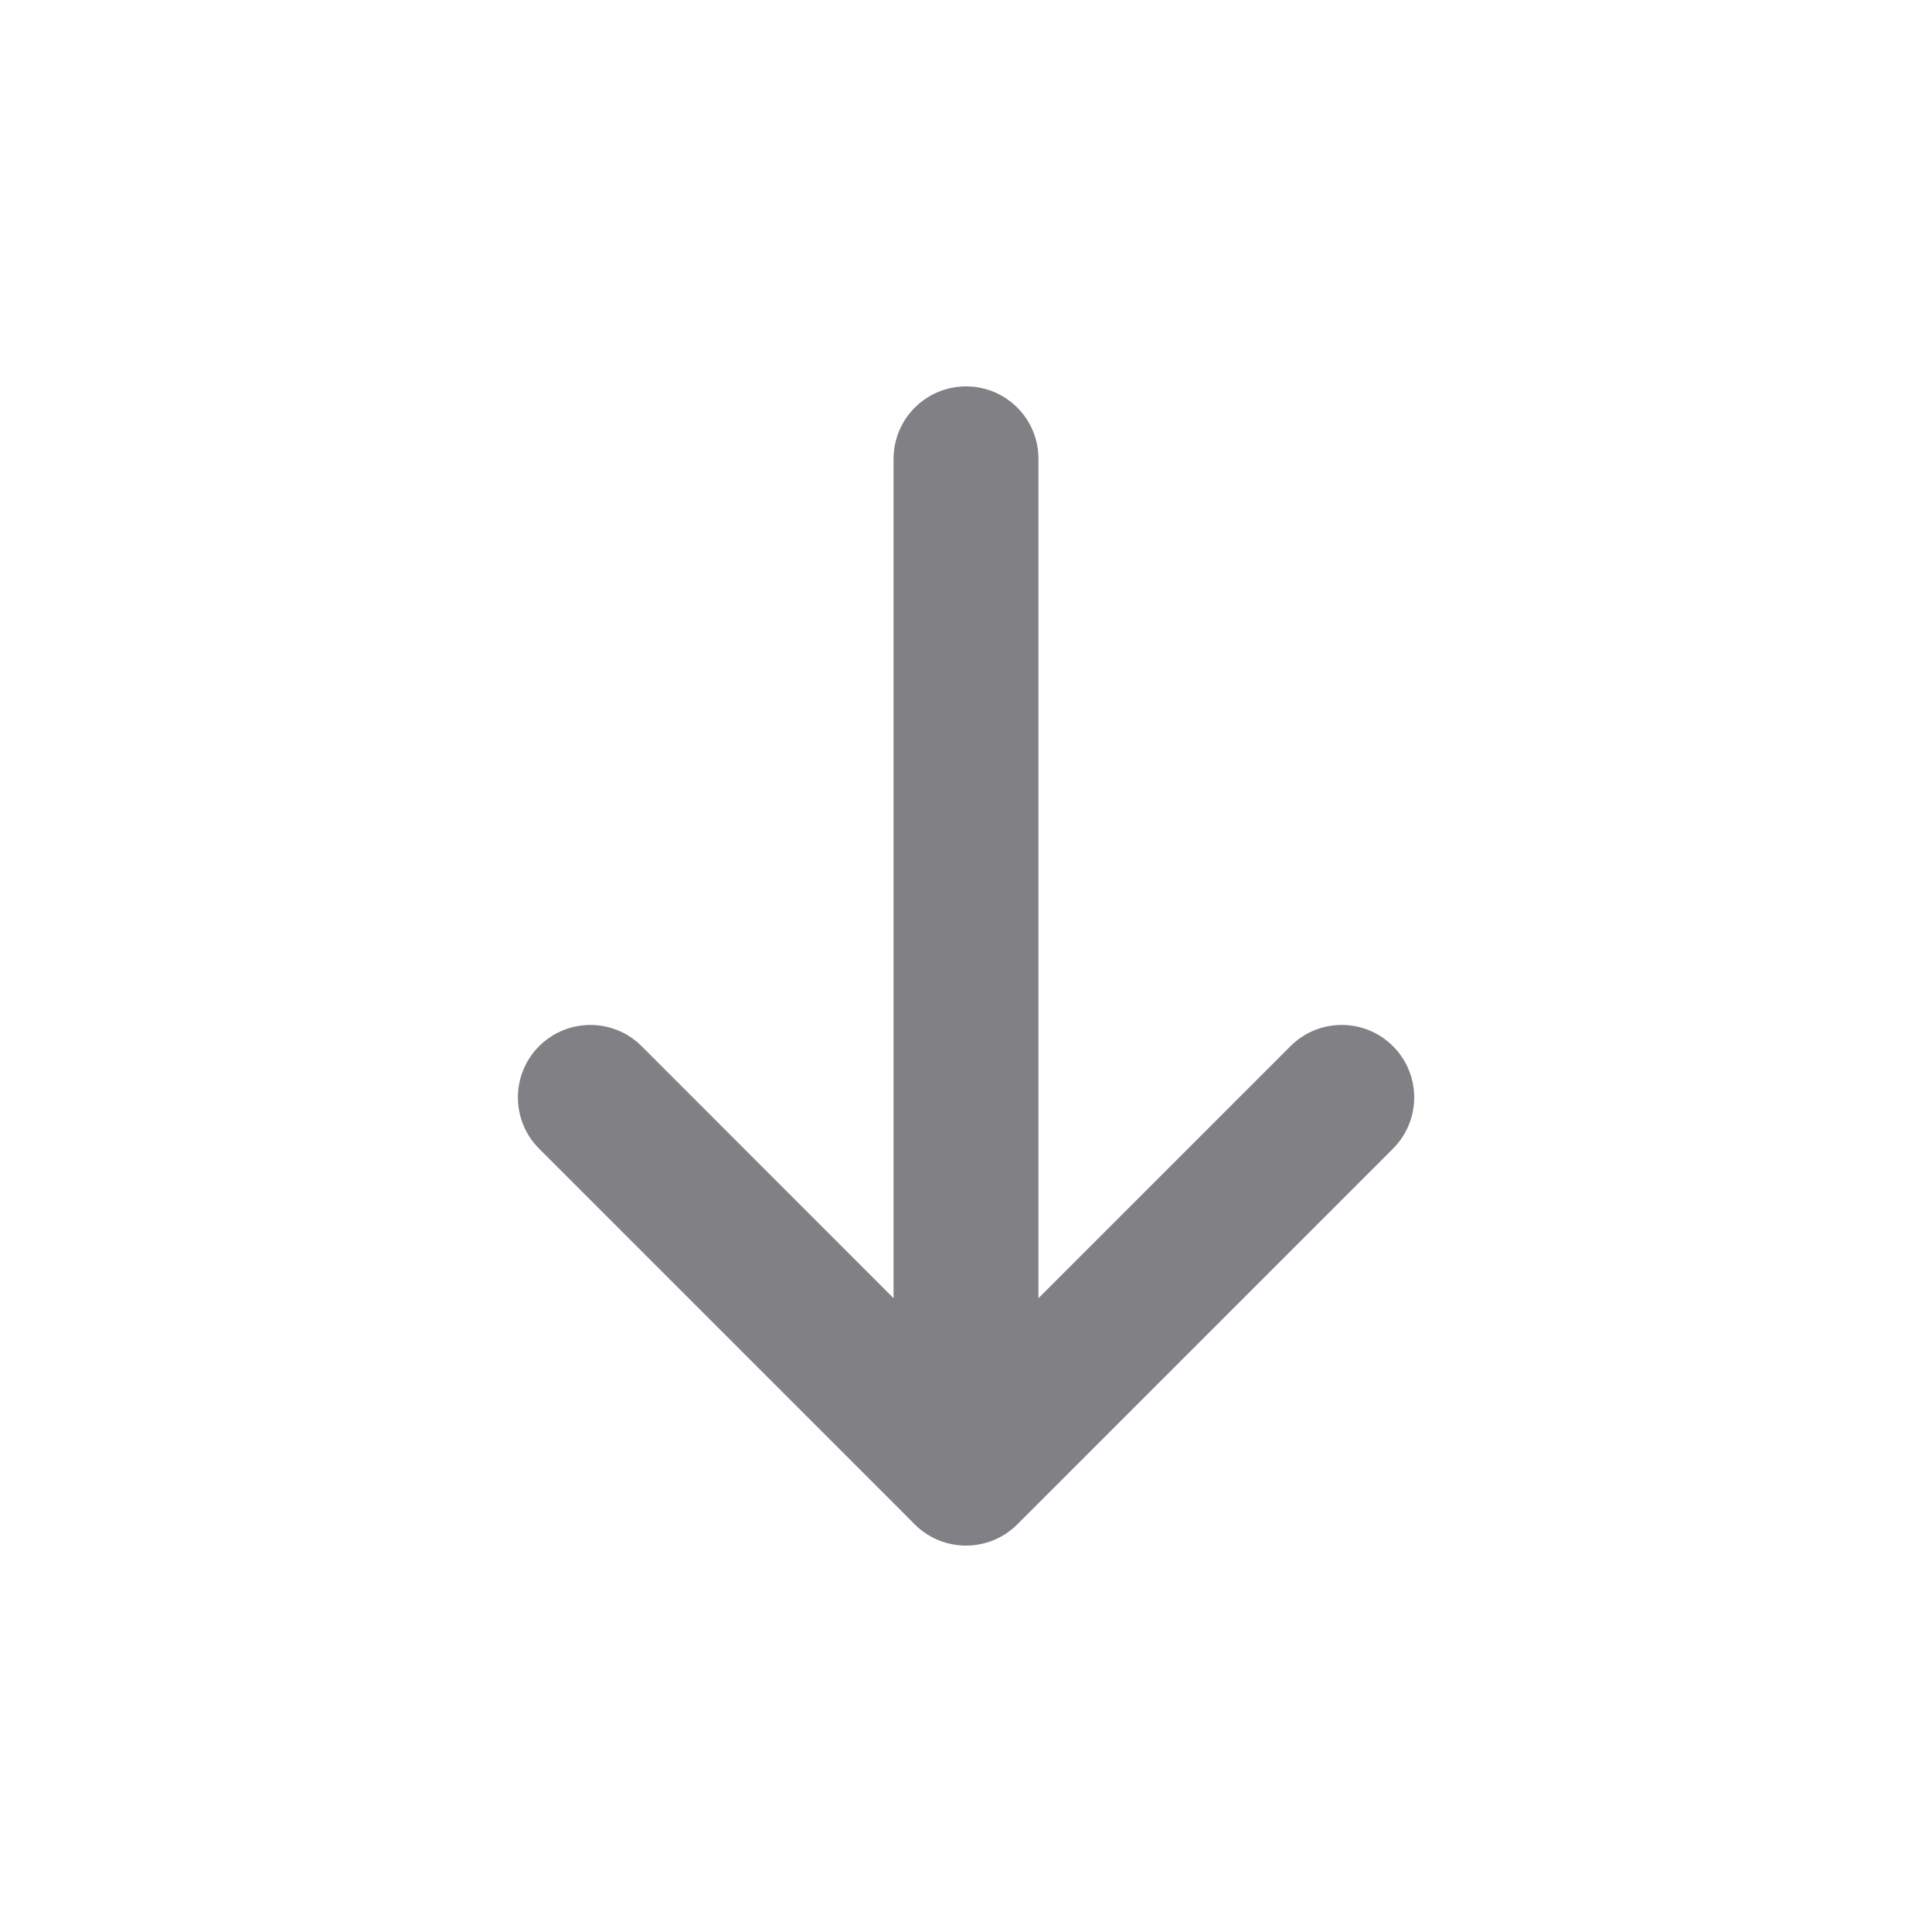
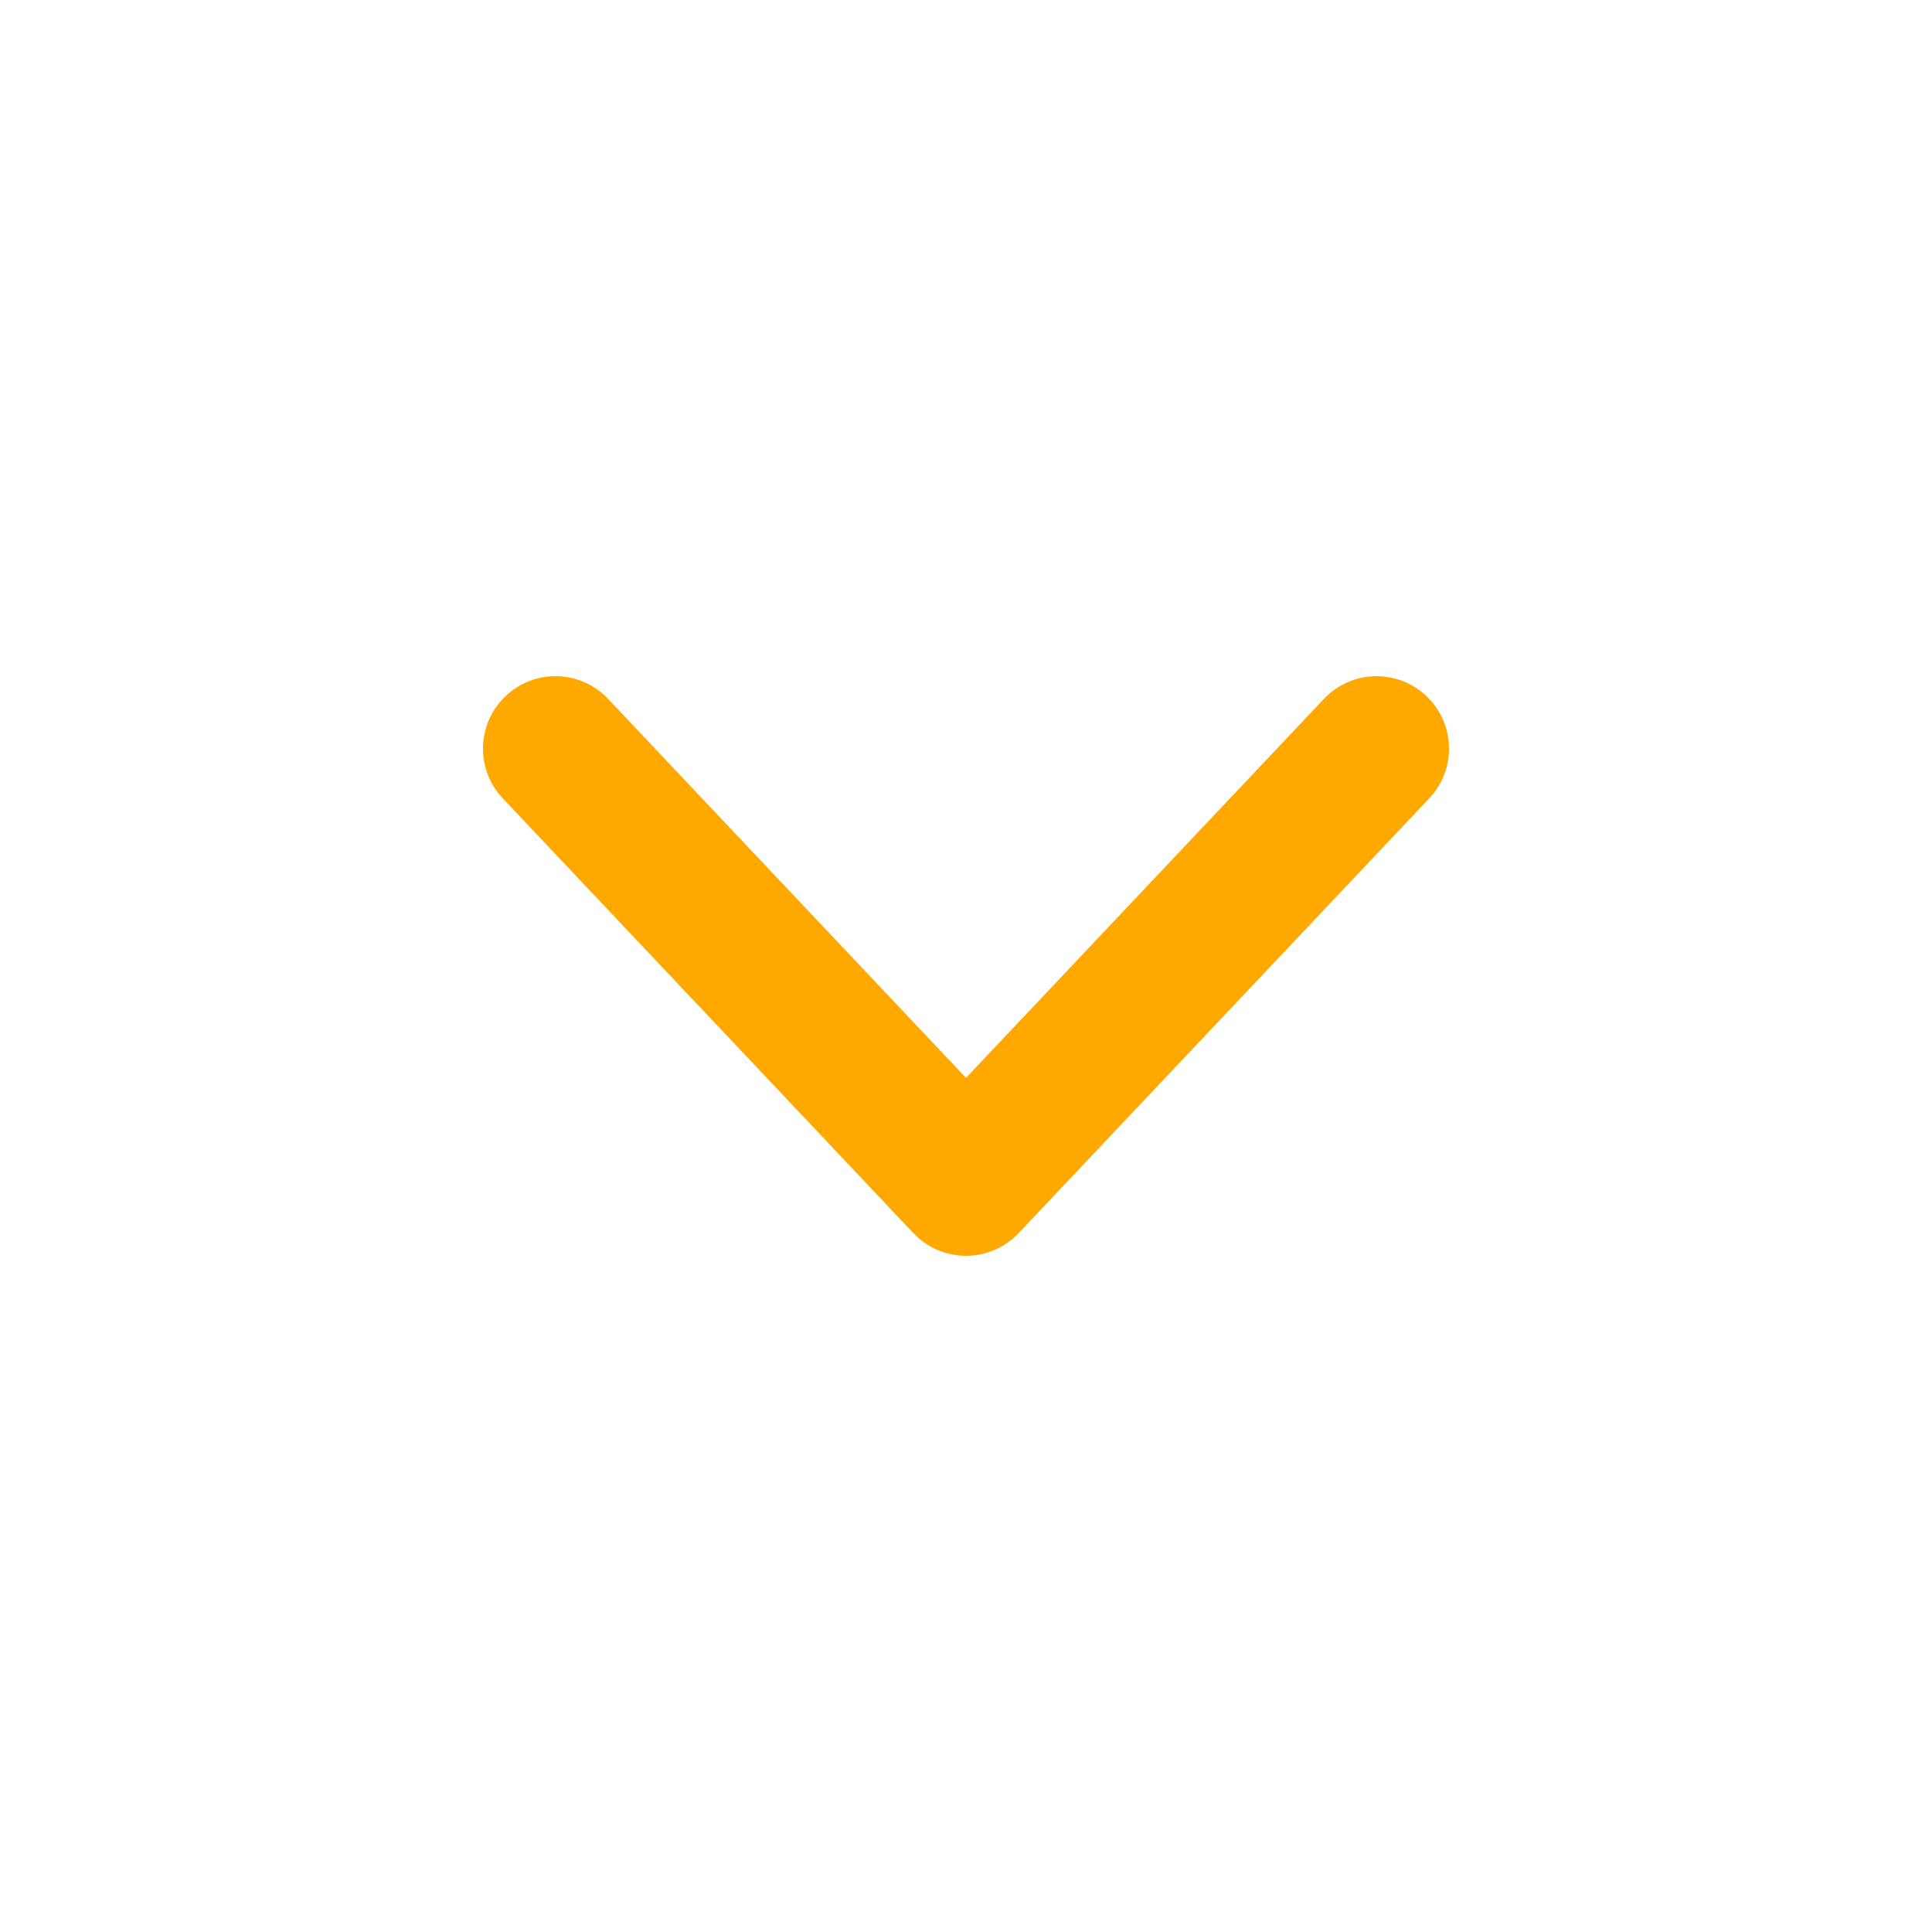
<svg xmlns="http://www.w3.org/2000/svg" width="20" height="20" viewBox="0 0 20 20" fill="none">
-   <path fill-rule="evenodd" clip-rule="evenodd" d="M14.42 10.83C14.713 11.123 14.713 11.598 14.42 11.891L10.656 15.655L10.53 15.781C10.237 16.073 9.762 16.073 9.469 15.78L9.345 15.655L5.581 11.891C5.288 11.598 5.288 11.123 5.581 10.83C5.874 10.537 6.349 10.537 6.642 10.83L9.25 13.439L9.25 4.75C9.251 4.335 9.586 4 10.001 4C10.415 4 10.751 4.336 10.75 4.75L10.75 13.439L13.359 10.83C13.652 10.537 14.127 10.537 14.42 10.83Z" fill="#808085" />
+   <path fill-rule="evenodd" clip-rule="evenodd" d="M5.235 7.205C5.536 6.92 6.011 6.934 6.295 7.235L10 11.158L13.705 7.235C13.989 6.934 14.464 6.92 14.765 7.205C15.066 7.489 15.08 7.964 14.795 8.265L10.545 12.765C10.404 12.915 10.206 13 10 13C9.794 13 9.596 12.915 9.455 12.765L5.205 8.265C4.92 7.964 4.934 7.489 5.235 7.205Z" fill="#FFA800" />
</svg>
